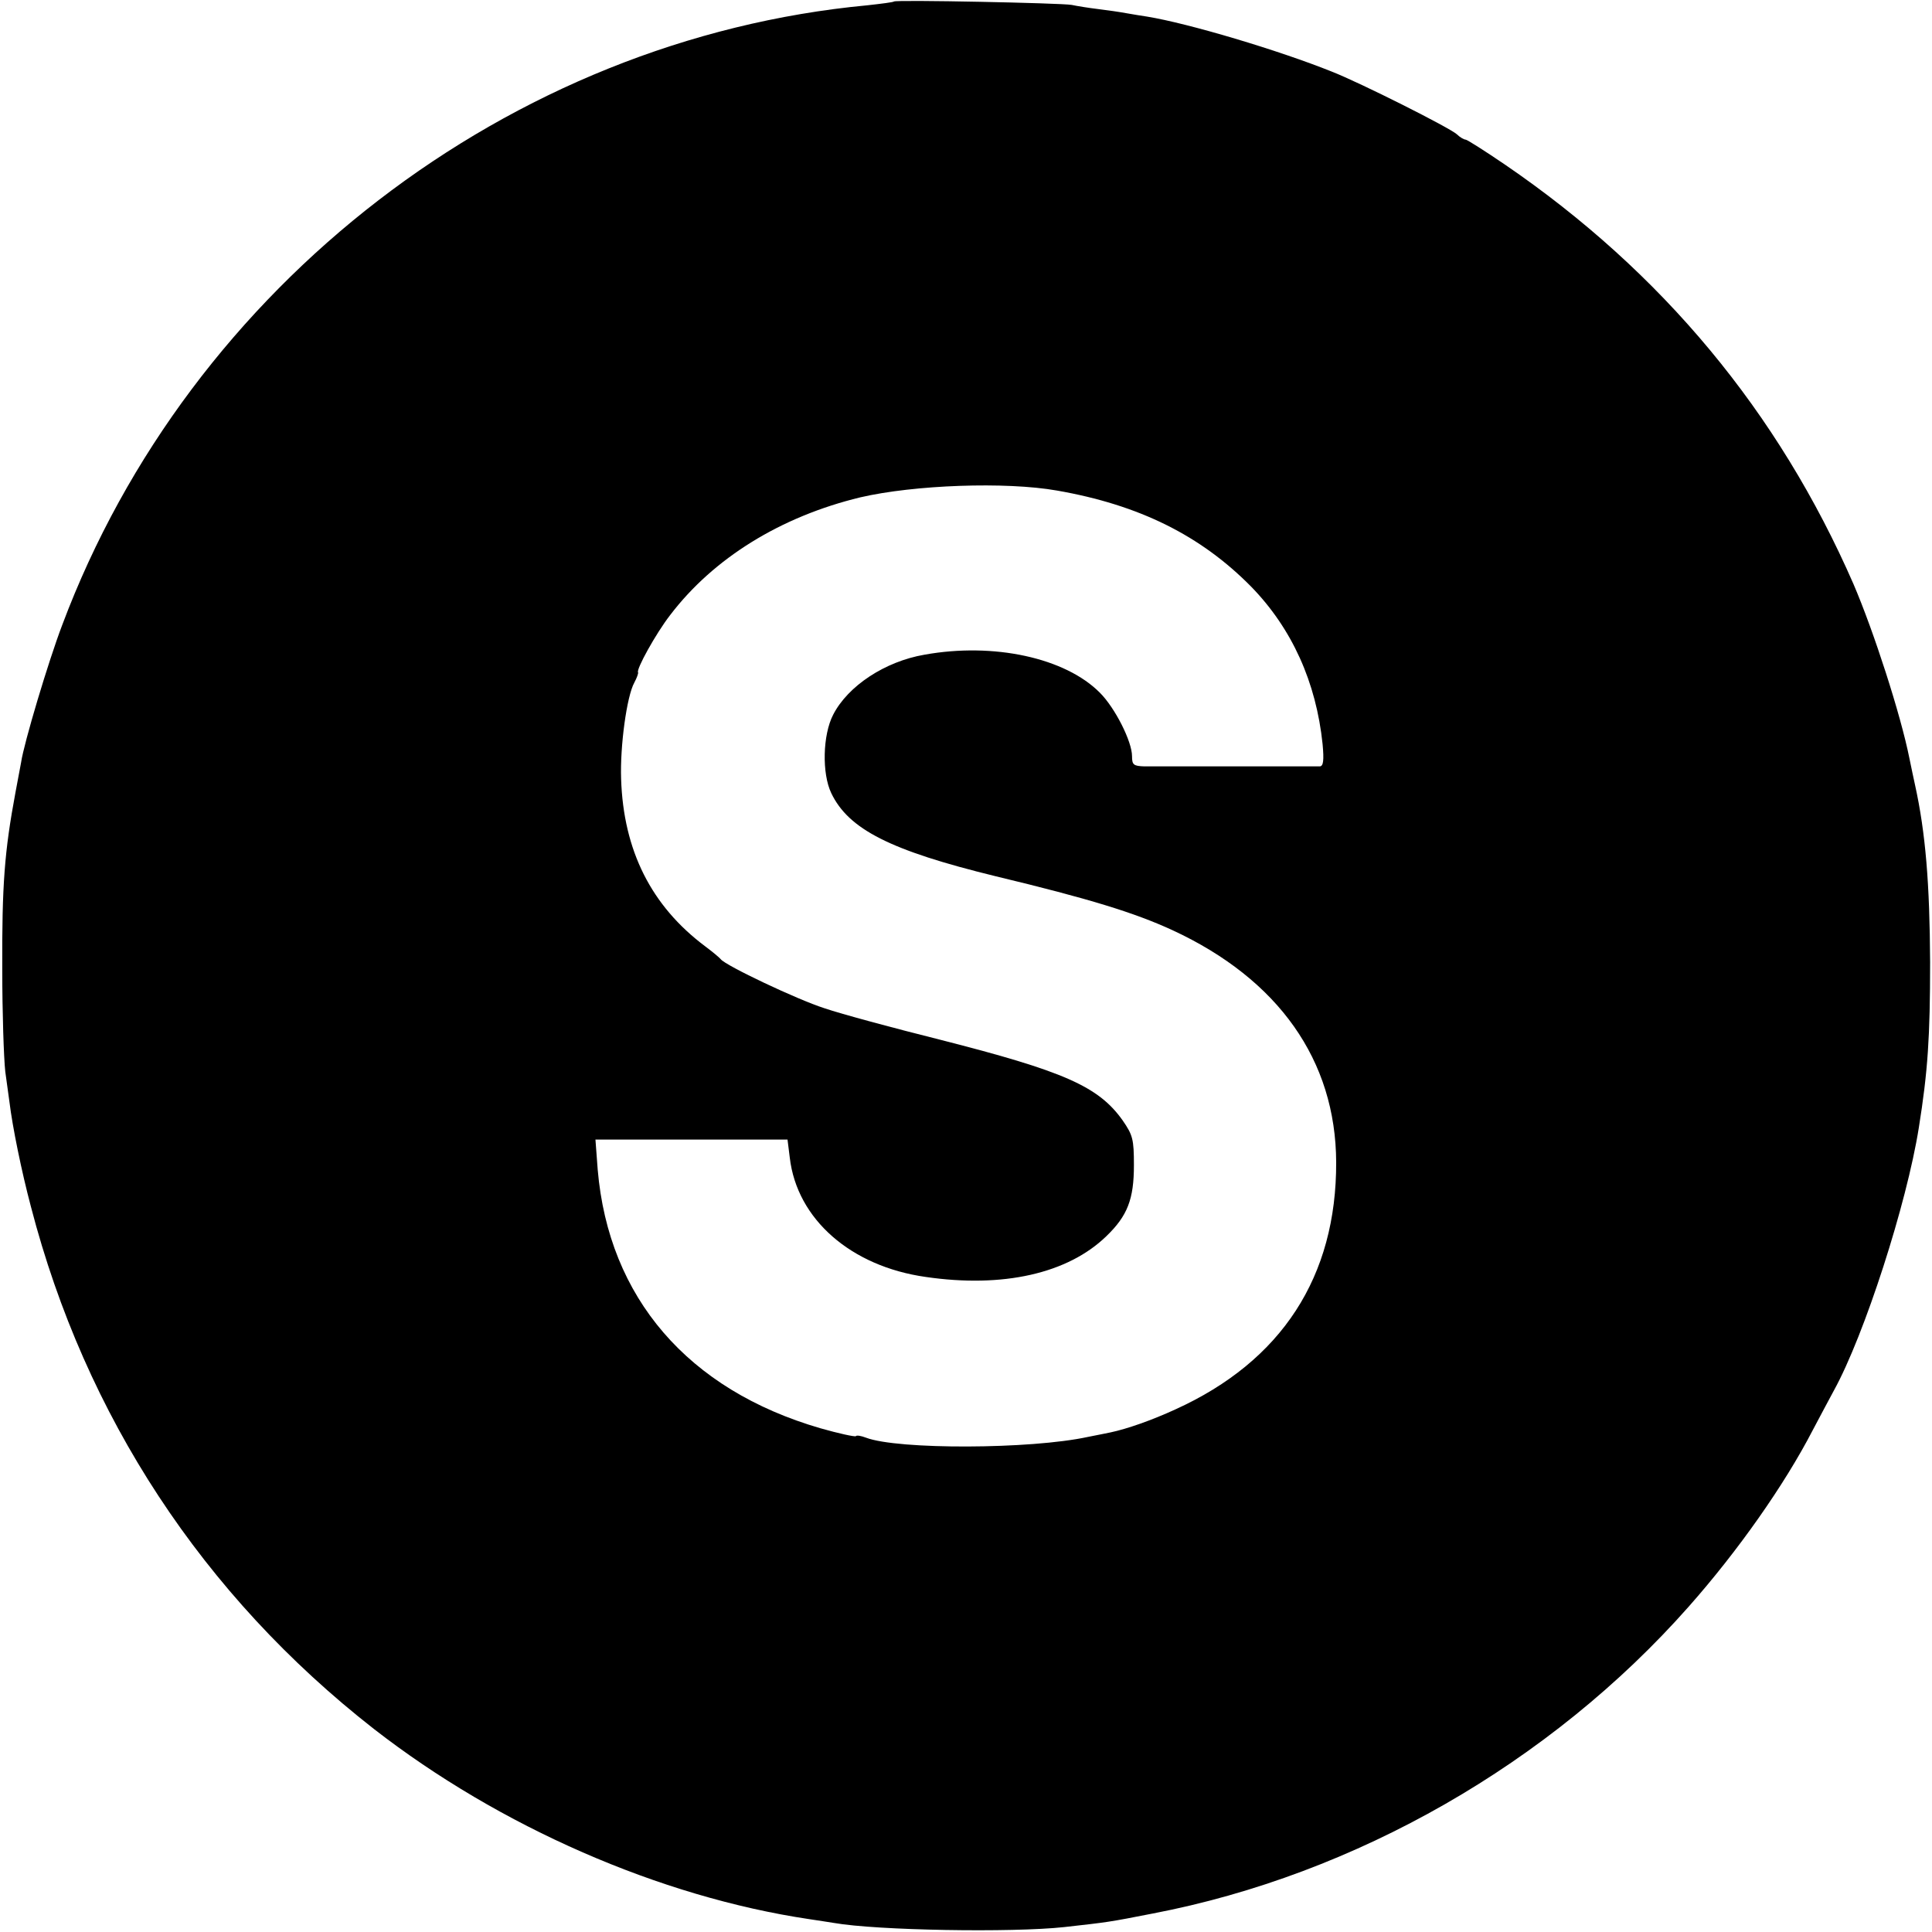
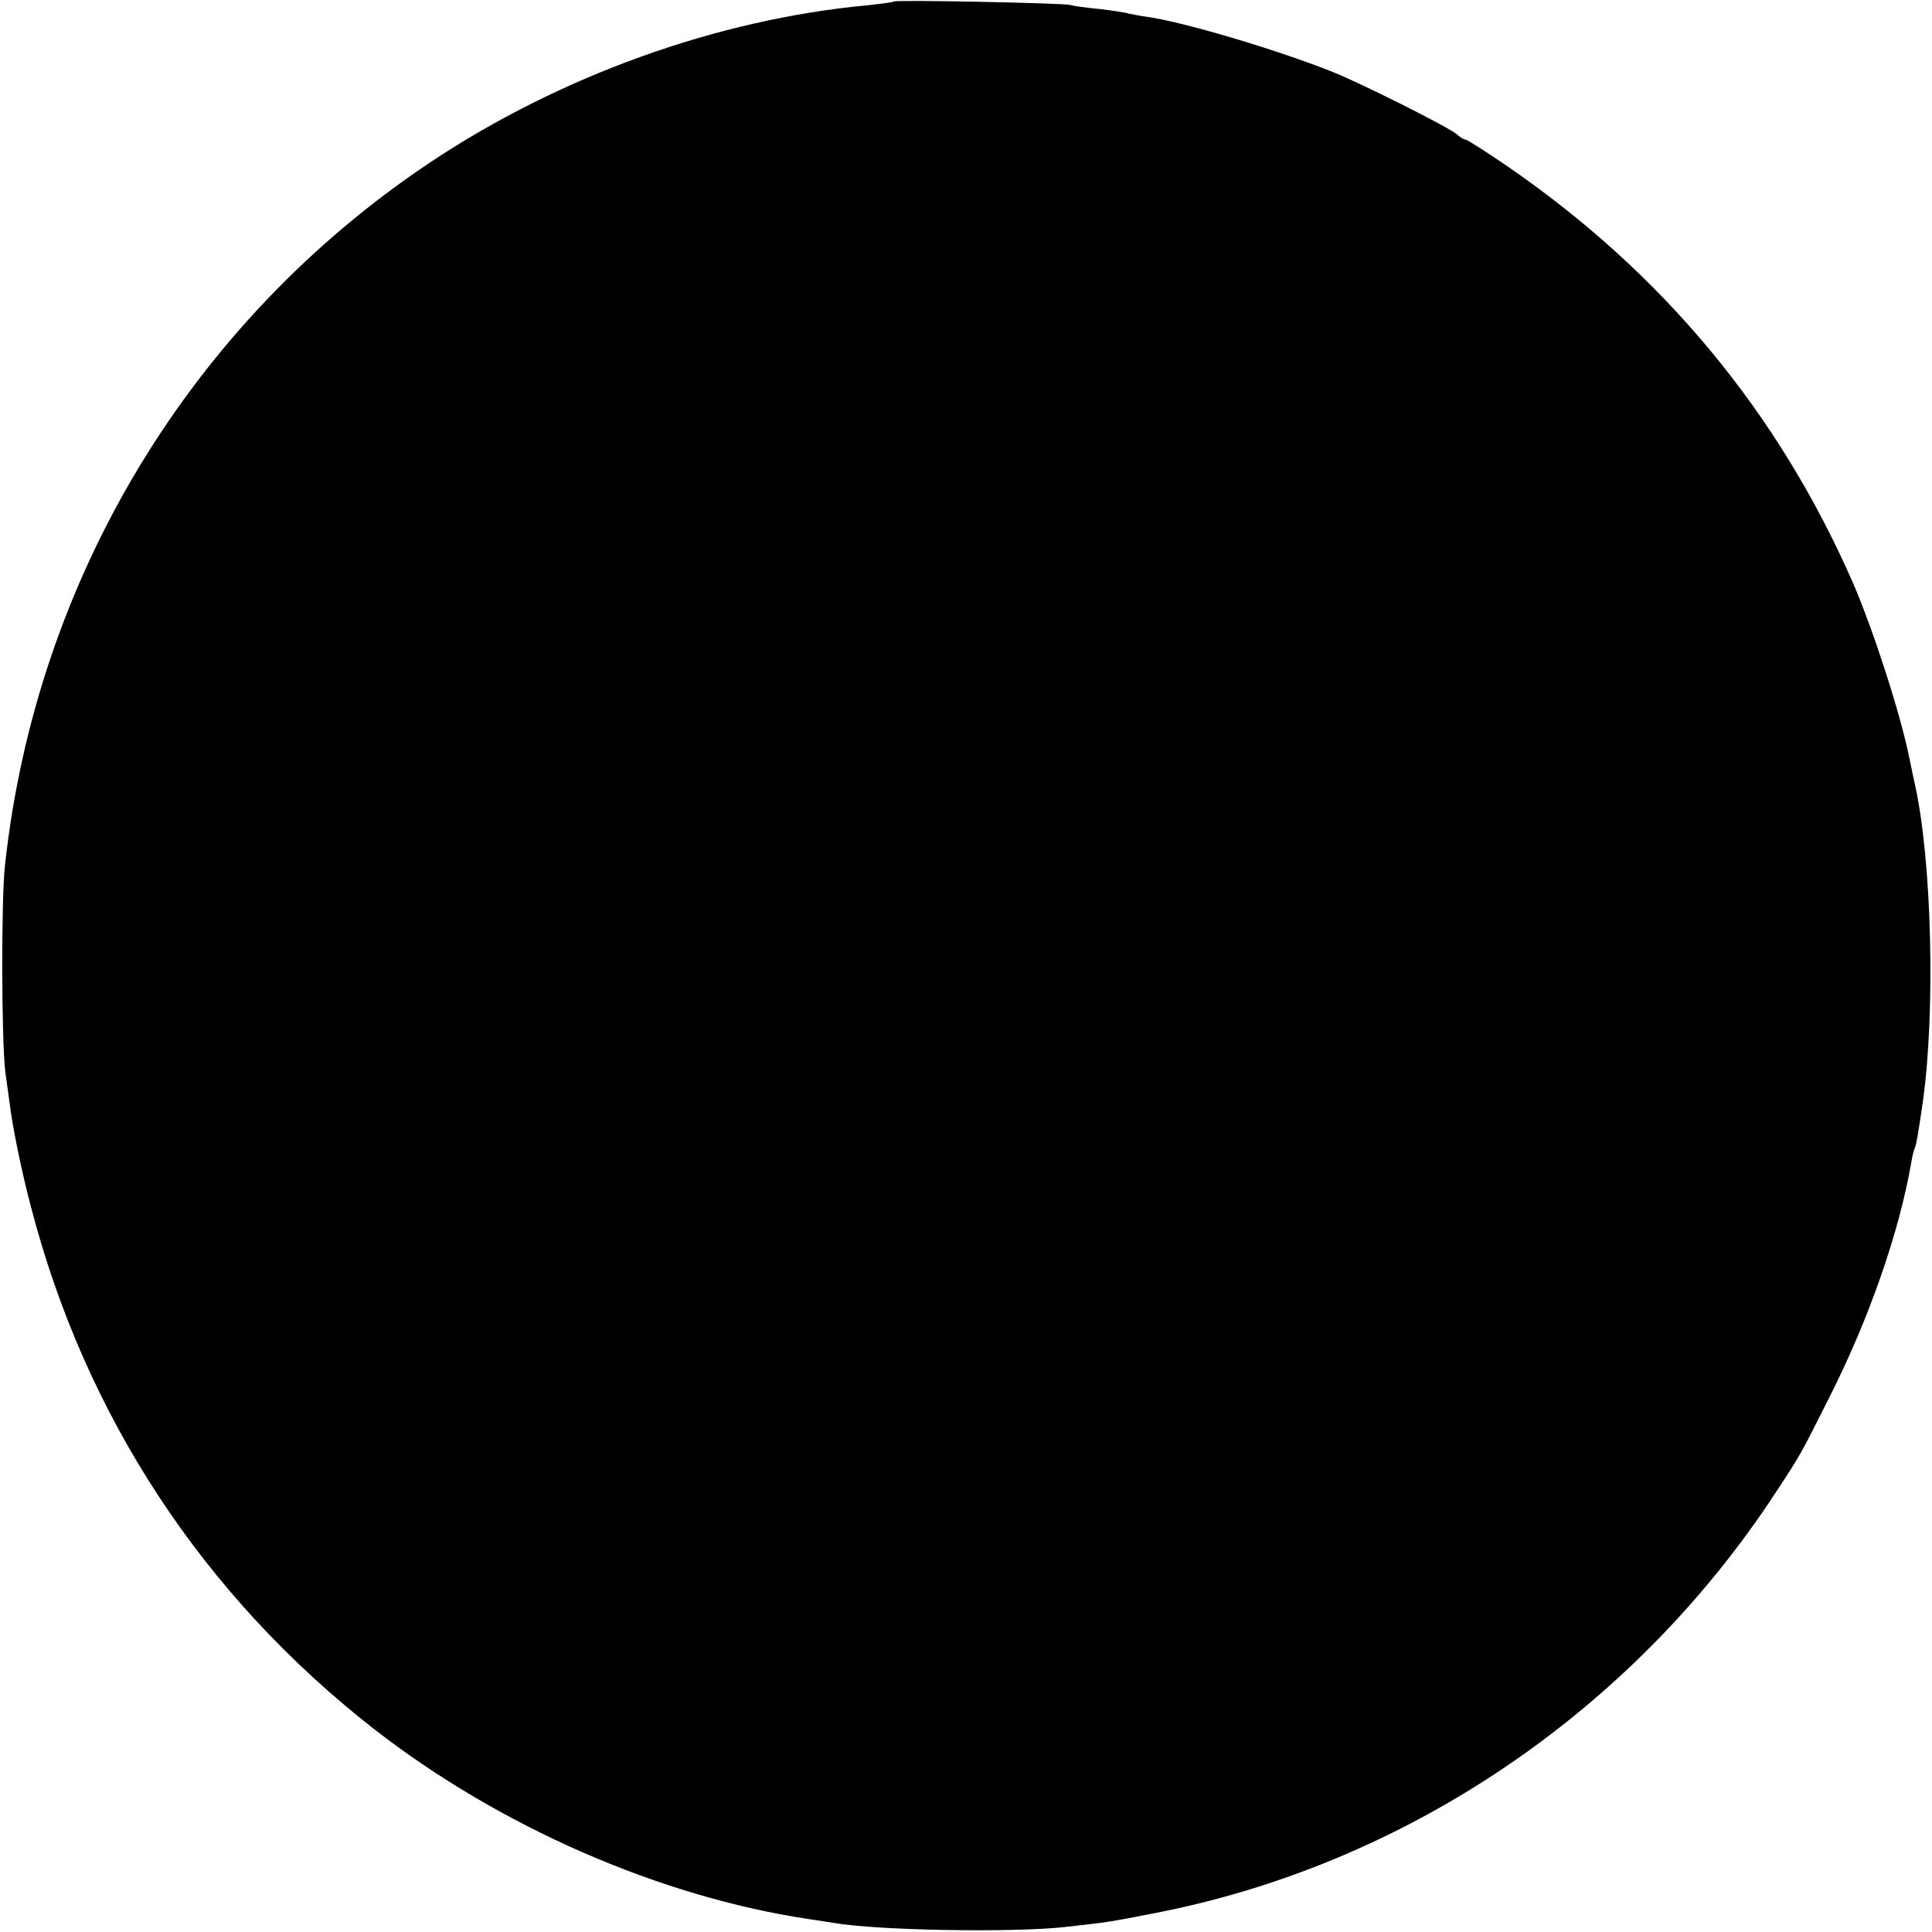
<svg xmlns="http://www.w3.org/2000/svg" version="1.0" width="512pt" height="512pt" viewBox="0 0 512 512" preserveAspectRatio="xMidYMid meet">
  <g transform="translate(0,512) scale(0.1,-0.1)" fill="#000000" stroke="none">
-     <path d="M2369 5116 c-2 -2 -34 -6 -70 -10 -948 -89 -1796 -741 -2134 -1642 -37 -97 -102 -315 -109 -364 -3 -14 -9 -50 -15 -80 -29 -156 -36 -244 -35 -470 0 -113 4 -234 8 -270 5 -36 10 -72 11 -80 8 -66 32 -184 57 -278 144 -555 456 -1030 909 -1384 333 -259 758 -445 1154 -504 22 -3 51 -8 65 -10 114 -20 472 -26 610 -11 116 13 118 13 235 36 538 103 1054 399 1420 813 131 148 254 323 329 468 22 41 47 89 56 105 81 147 193 495 225 696 24 150 30 241 30 439 -1 208 -12 343 -40 470 -3 14 -10 46 -15 71 -23 115 -94 335 -148 461 -199 456 -507 827 -924 1112 -53 36 -100 66 -104 66 -4 0 -15 6 -23 14 -20 18 -257 137 -331 166 -142 57 -380 128 -490 146 -14 2 -38 6 -55 9 -16 3 -50 8 -75 11 -25 3 -56 8 -70 11 -28 5 -466 14 -471 9z m432 -1296 c218 -38 381 -119 515 -255 108 -111 172 -253 189 -417 4 -43 2 -58 -7 -59 -15 0 -418 0 -465 0 -29 1 -33 4 -33 27 0 39 -45 128 -85 168 -92 93 -282 134 -465 101 -105 -18 -203 -83 -242 -159 -28 -54 -30 -156 -5 -208 46 -96 157 -152 435 -220 250 -60 369 -97 469 -143 281 -130 433 -345 434 -615 1 -303 -144 -527 -426 -655 -63 -29 -129 -52 -172 -61 -6 -1 -33 -7 -60 -12 -152 -33 -504 -34 -588 -2 -13 5 -25 7 -27 4 -3 -2 -45 7 -94 21 -351 102 -561 346 -590 685 l-6 80 254 0 255 0 6 -48 c19 -163 162 -288 360 -316 205 -30 377 9 479 108 56 54 73 98 73 188 0 69 -3 80 -30 119 -64 90 -155 130 -485 214 -124 31 -261 68 -305 83 -72 23 -262 113 -275 130 -3 4 -21 19 -41 34 -143 107 -217 254 -223 444 -3 87 15 219 35 255 7 13 11 25 10 27 -6 7 47 103 85 152 115 151 293 261 504 312 142 33 385 42 521 18z" />
+     <path d="M2369 5116 c-2 -2 -34 -6 -70 -10 -399 -37 -817 -188 -1160 -417 -633 -423 -1044 -1103 -1126 -1864 -10 -93 -9 -463 1 -545 5 -36 10 -72 11 -80 8 -66 32 -184 57 -278 144 -555 456 -1030 909 -1384 333 -259 758 -445 1154 -504 22 -3 51 -8 65 -10 115 -20 472 -26 610 -11 116 13 118 13 235 36 669 128 1271 535 1651 1116 68 103 66 101 144 256 103 204 183 433 215 618 3 19 8 37 10 40 3 6 8 33 21 123 33 237 24 634 -21 838 -3 14 -10 46 -15 71 -23 115 -94 335 -148 461 -199 456 -507 827 -924 1112 -53 36 -100 66 -104 66 -4 0 -15 6 -23 14 -20 18 -257 137 -331 166 -148 59 -397 133 -494 146 -15 2 -35 6 -45 8 -9 3 -43 8 -76 12 -33 3 -69 8 -80 11 -23 5 -461 14 -466 9z" />
  </g>
</svg>
